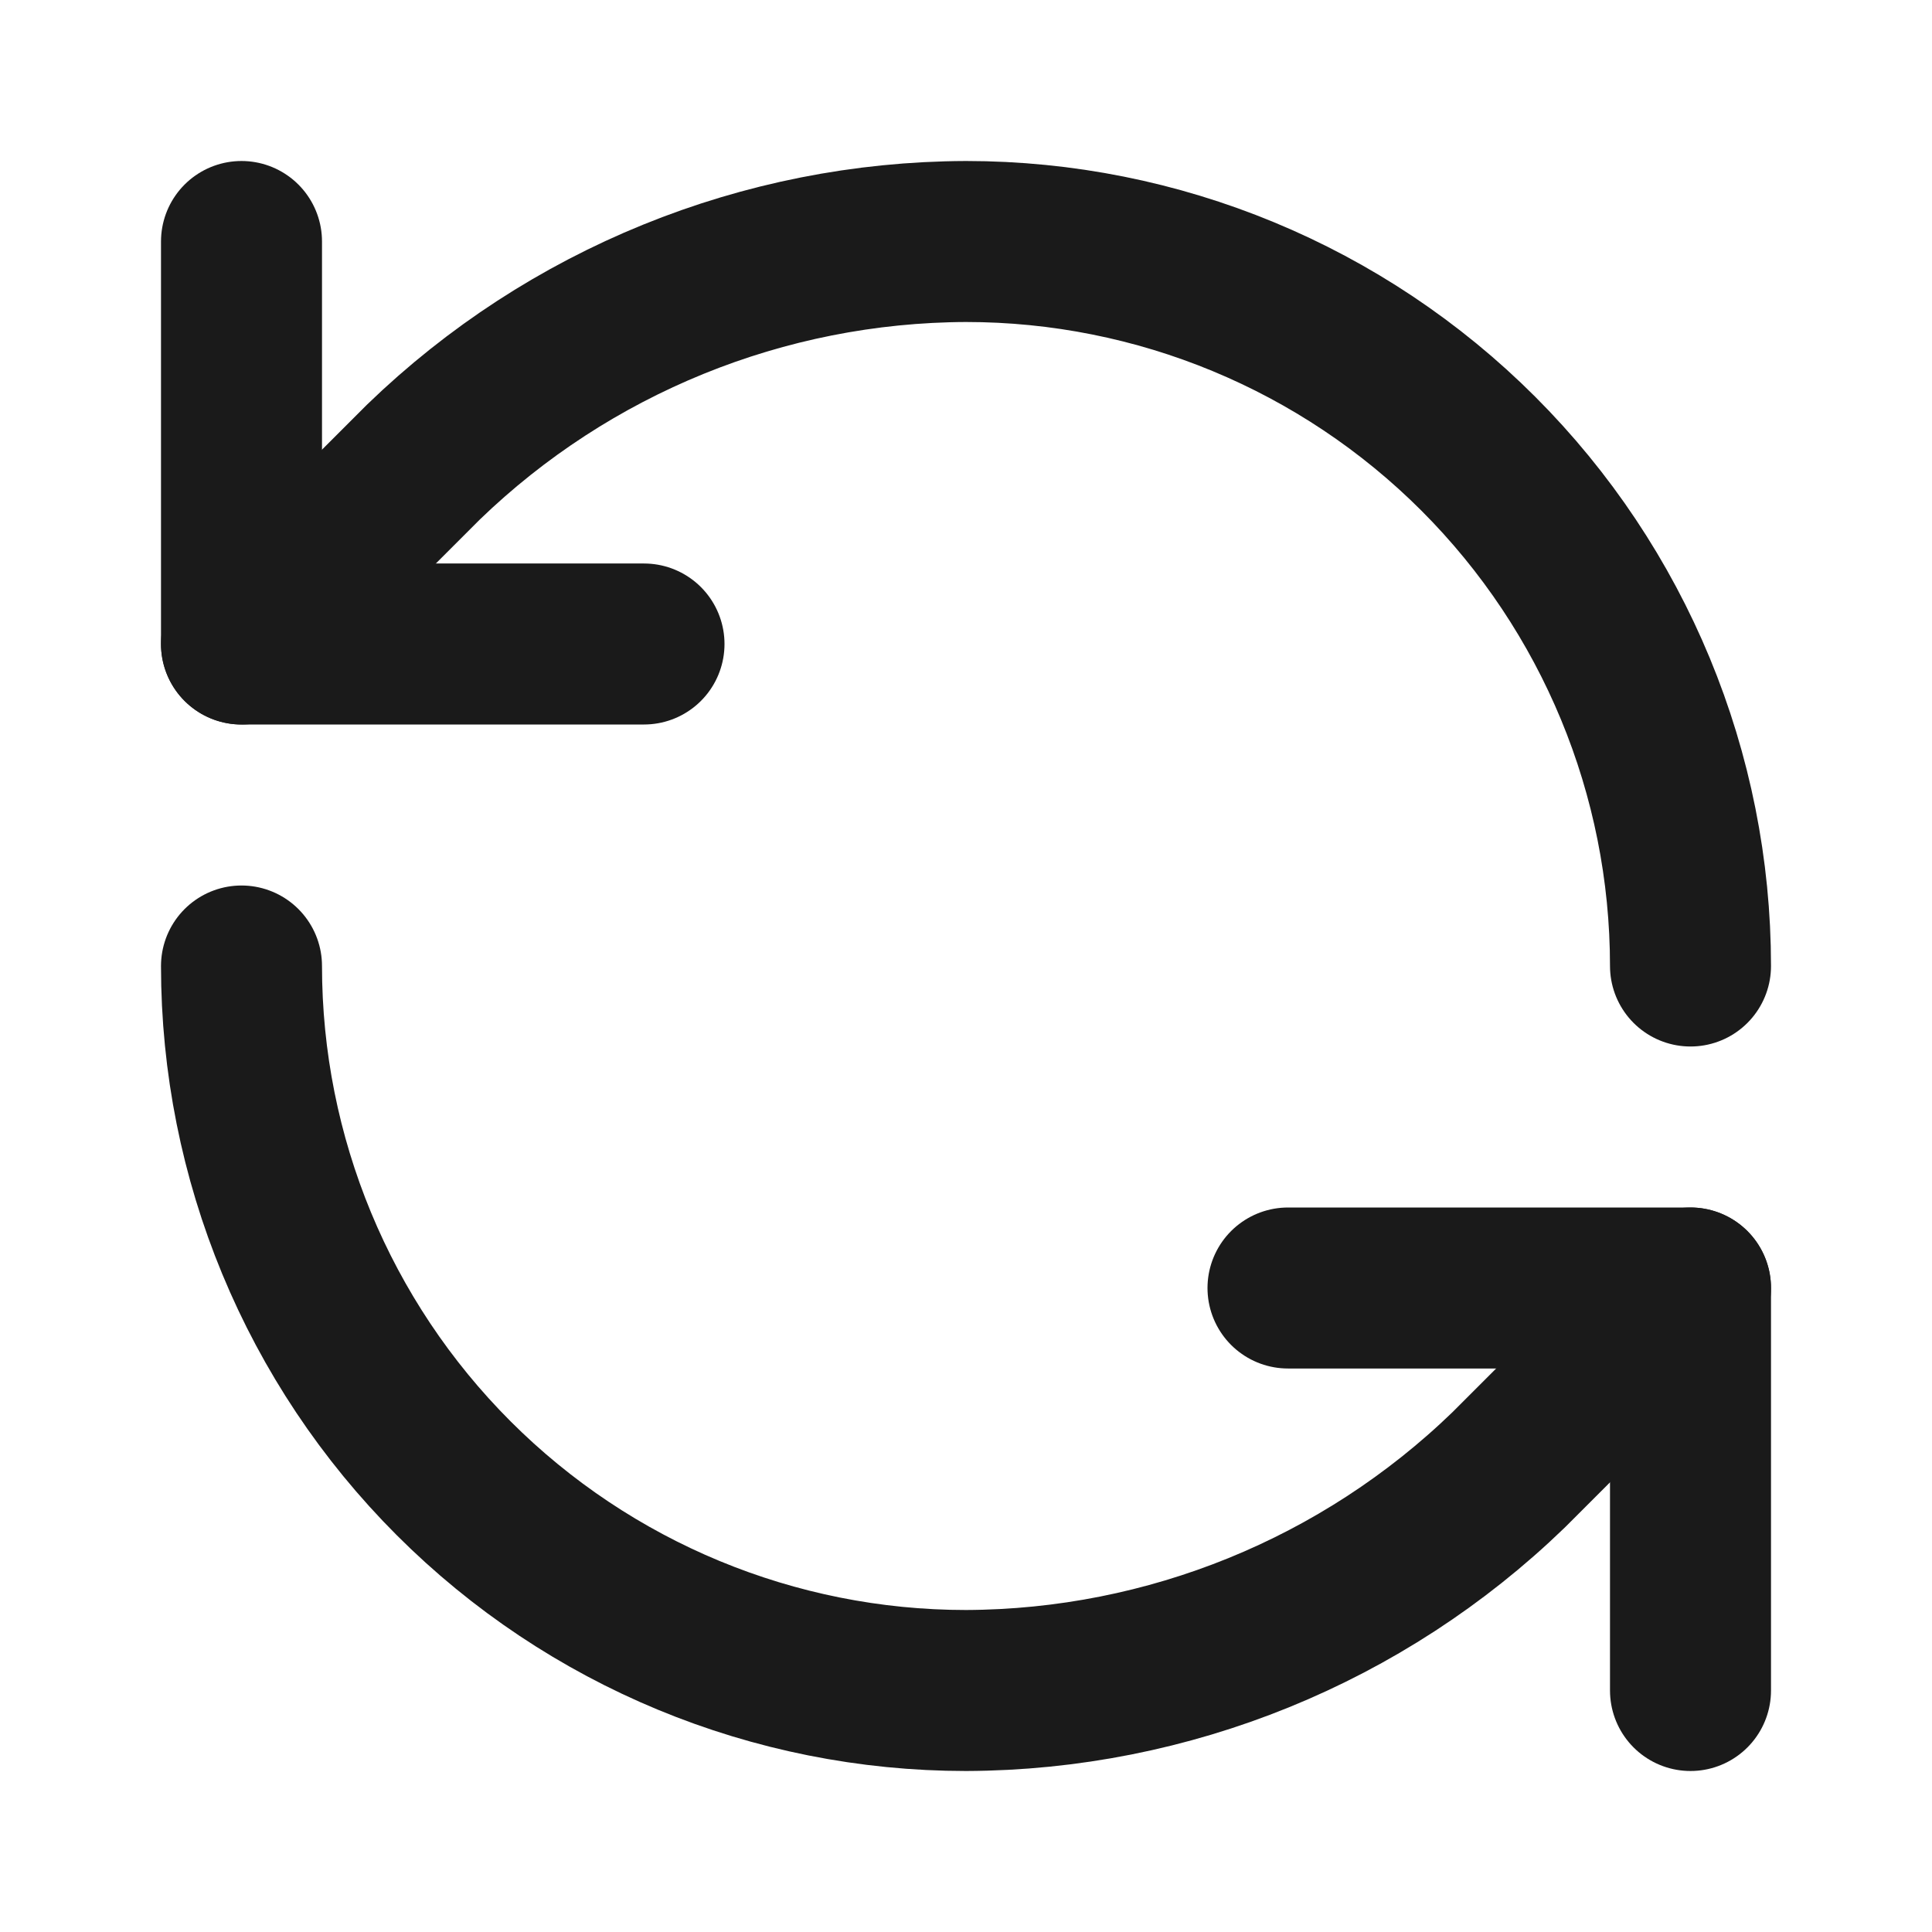
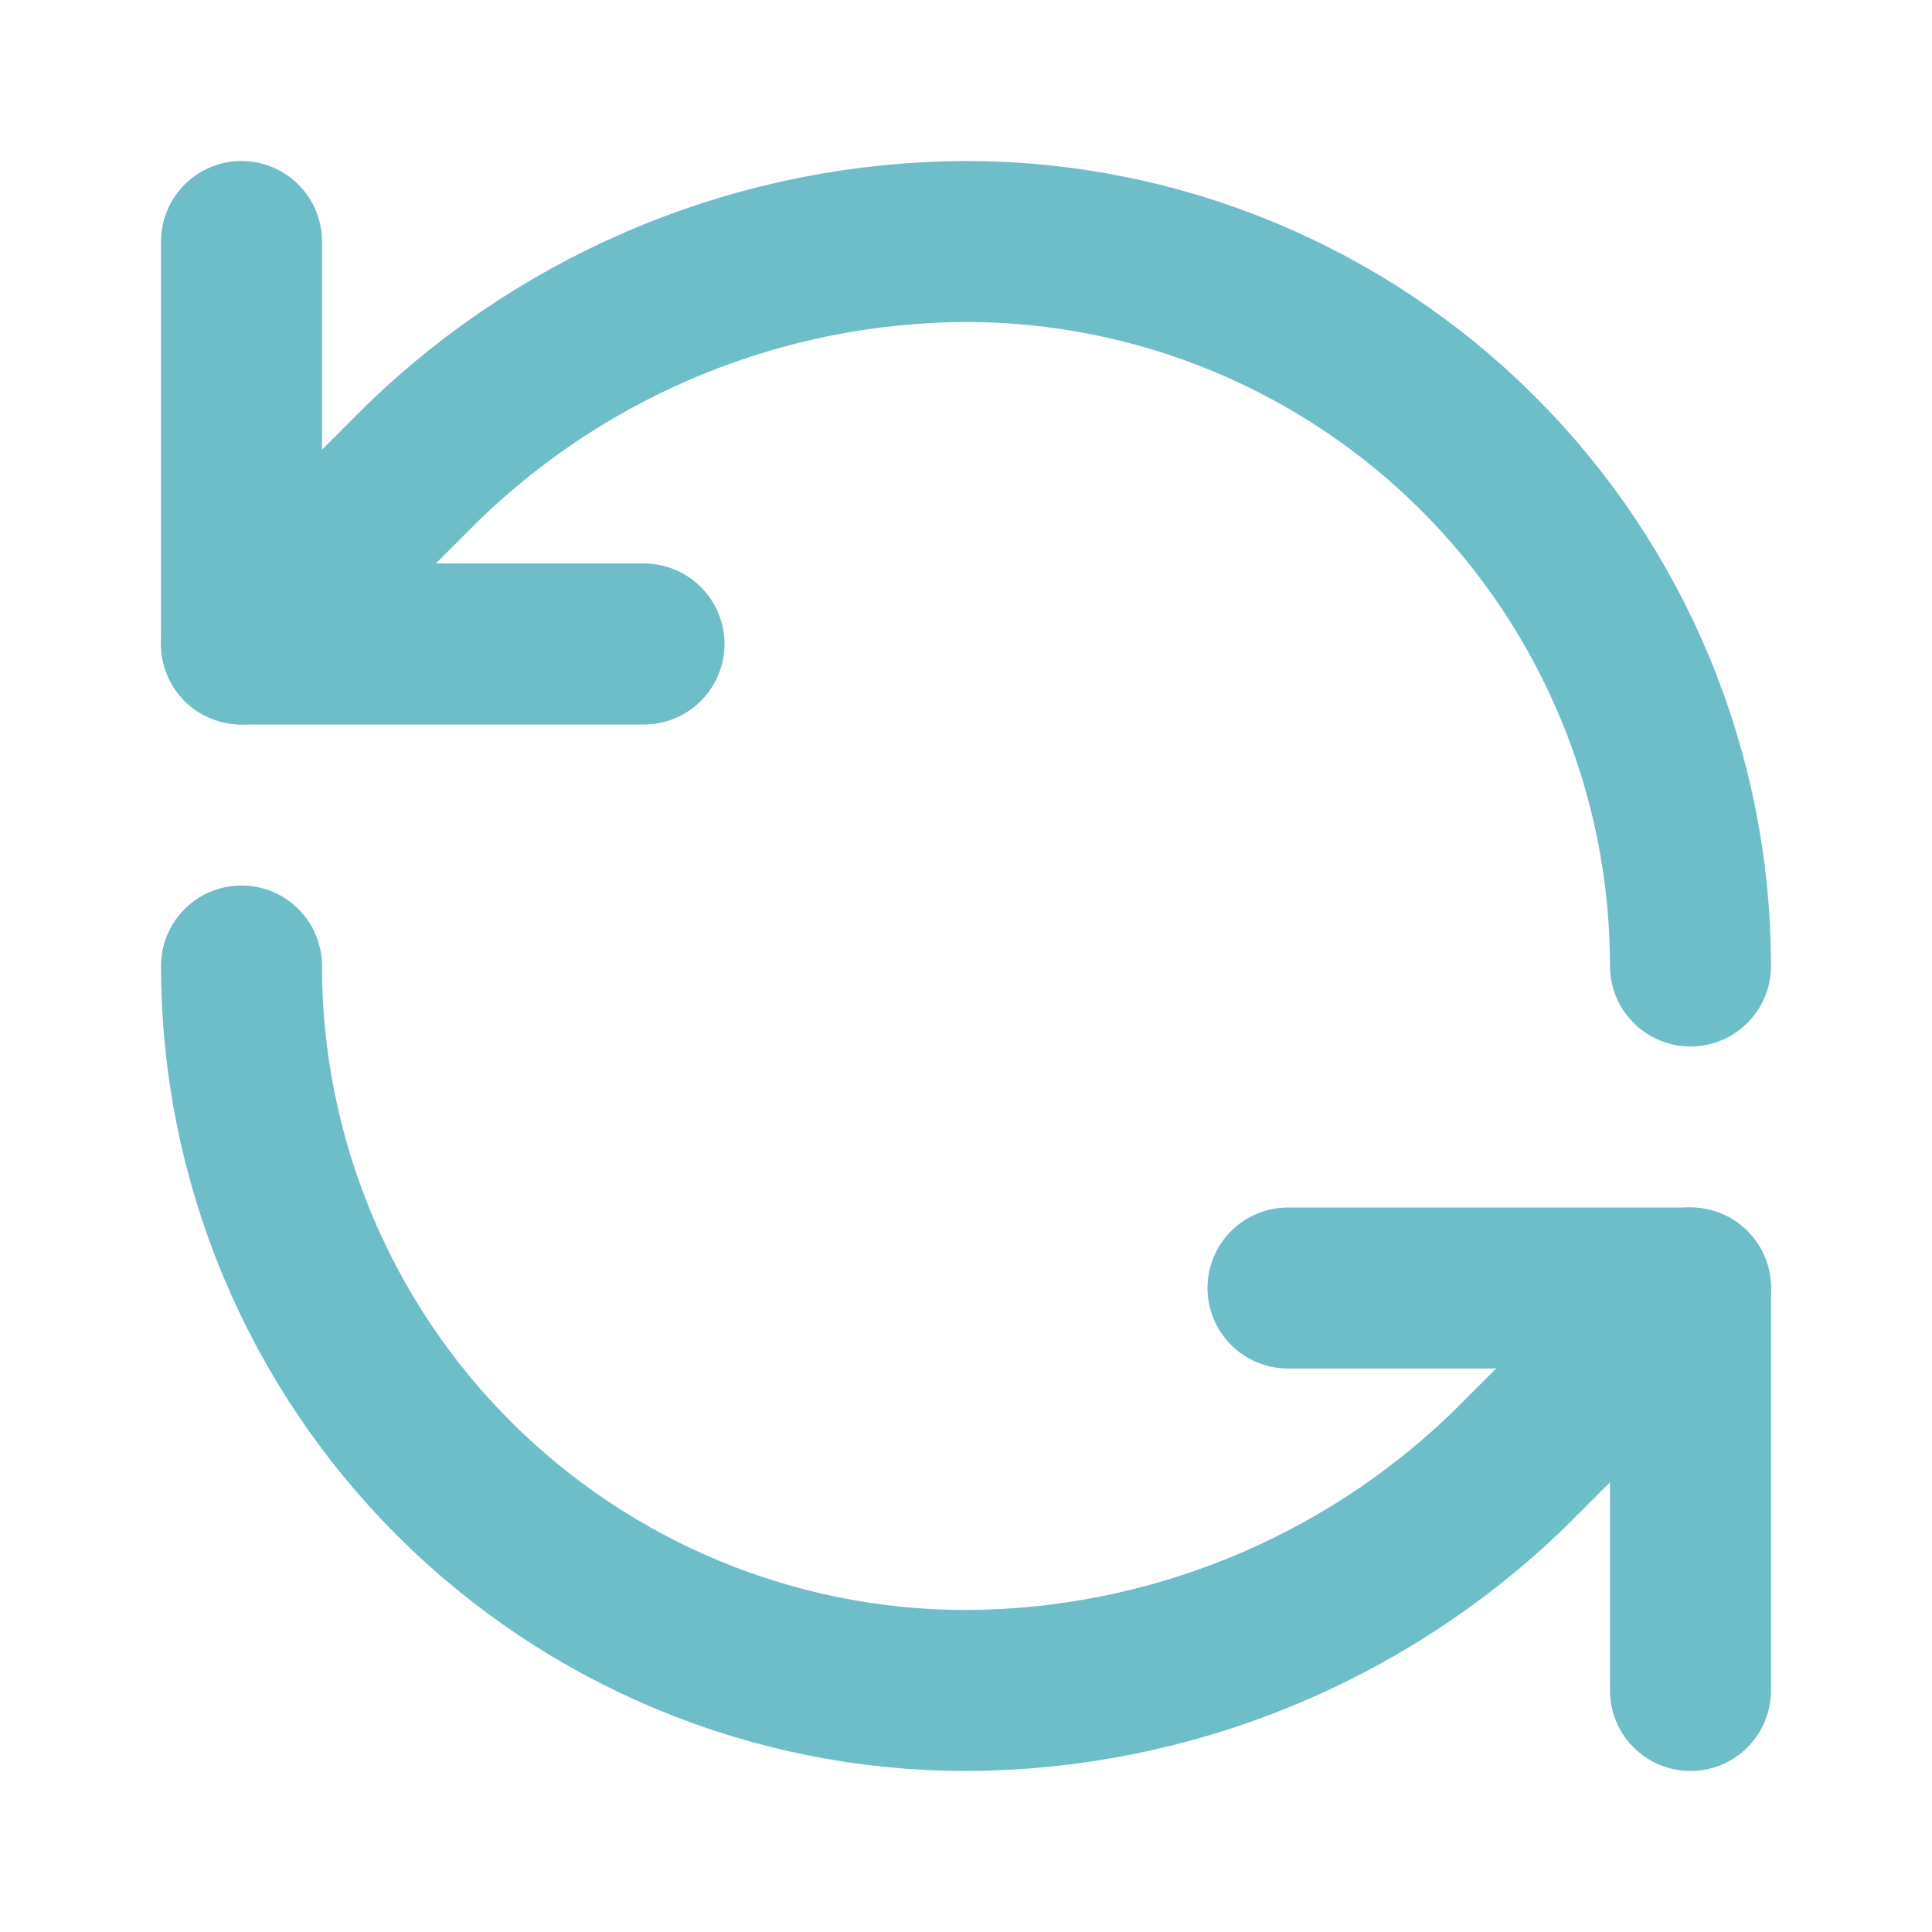
<svg xmlns="http://www.w3.org/2000/svg" width="24" height="24" viewBox="0 0 24 24" fill="none">
-   <path d="M21 12C21 9.613 20.052 7.324 18.364 5.636C16.676 3.948 14.387 3 12 3C9.484 3.009 7.069 3.991 5.26 5.74L3 8" stroke="#1A1A1A" stroke-width="2" stroke-linecap="round" stroke-linejoin="round" />
-   <path d="M3 3V8H8" stroke="#1A1A1A" stroke-width="2" stroke-linecap="round" stroke-linejoin="round" />
-   <path d="M3 12C3 14.387 3.948 16.676 5.636 18.364C7.324 20.052 9.613 21 12 21C14.516 20.991 16.931 20.009 18.74 18.26L21 16" stroke="#1A1A1A" stroke-width="2" stroke-linecap="round" stroke-linejoin="round" />
-   <path d="M16 16H21V21" stroke="#1A1A1A" stroke-width="2" stroke-linecap="round" stroke-linejoin="round" />
+   <path d="M21 12C21 9.613 20.052 7.324 18.364 5.636C16.676 3.948 14.387 3 12 3C9.484 3.009 7.069 3.991 5.26 5.74L3 8" stroke="#6ebec9" stroke-width="2" stroke-linecap="round" stroke-linejoin="round" />
+   <path d="M3 3V8H8" stroke="#6ebec9" stroke-width="2" stroke-linecap="round" stroke-linejoin="round" />
+   <path d="M3 12C3 14.387 3.948 16.676 5.636 18.364C7.324 20.052 9.613 21 12 21C14.516 20.991 16.931 20.009 18.74 18.26L21 16" stroke="#6ebec9" stroke-width="2" stroke-linecap="round" stroke-linejoin="round" />
+   <path d="M16 16H21V21" stroke="#6ebec9" stroke-width="2" stroke-linecap="round" stroke-linejoin="round" />
</svg>
